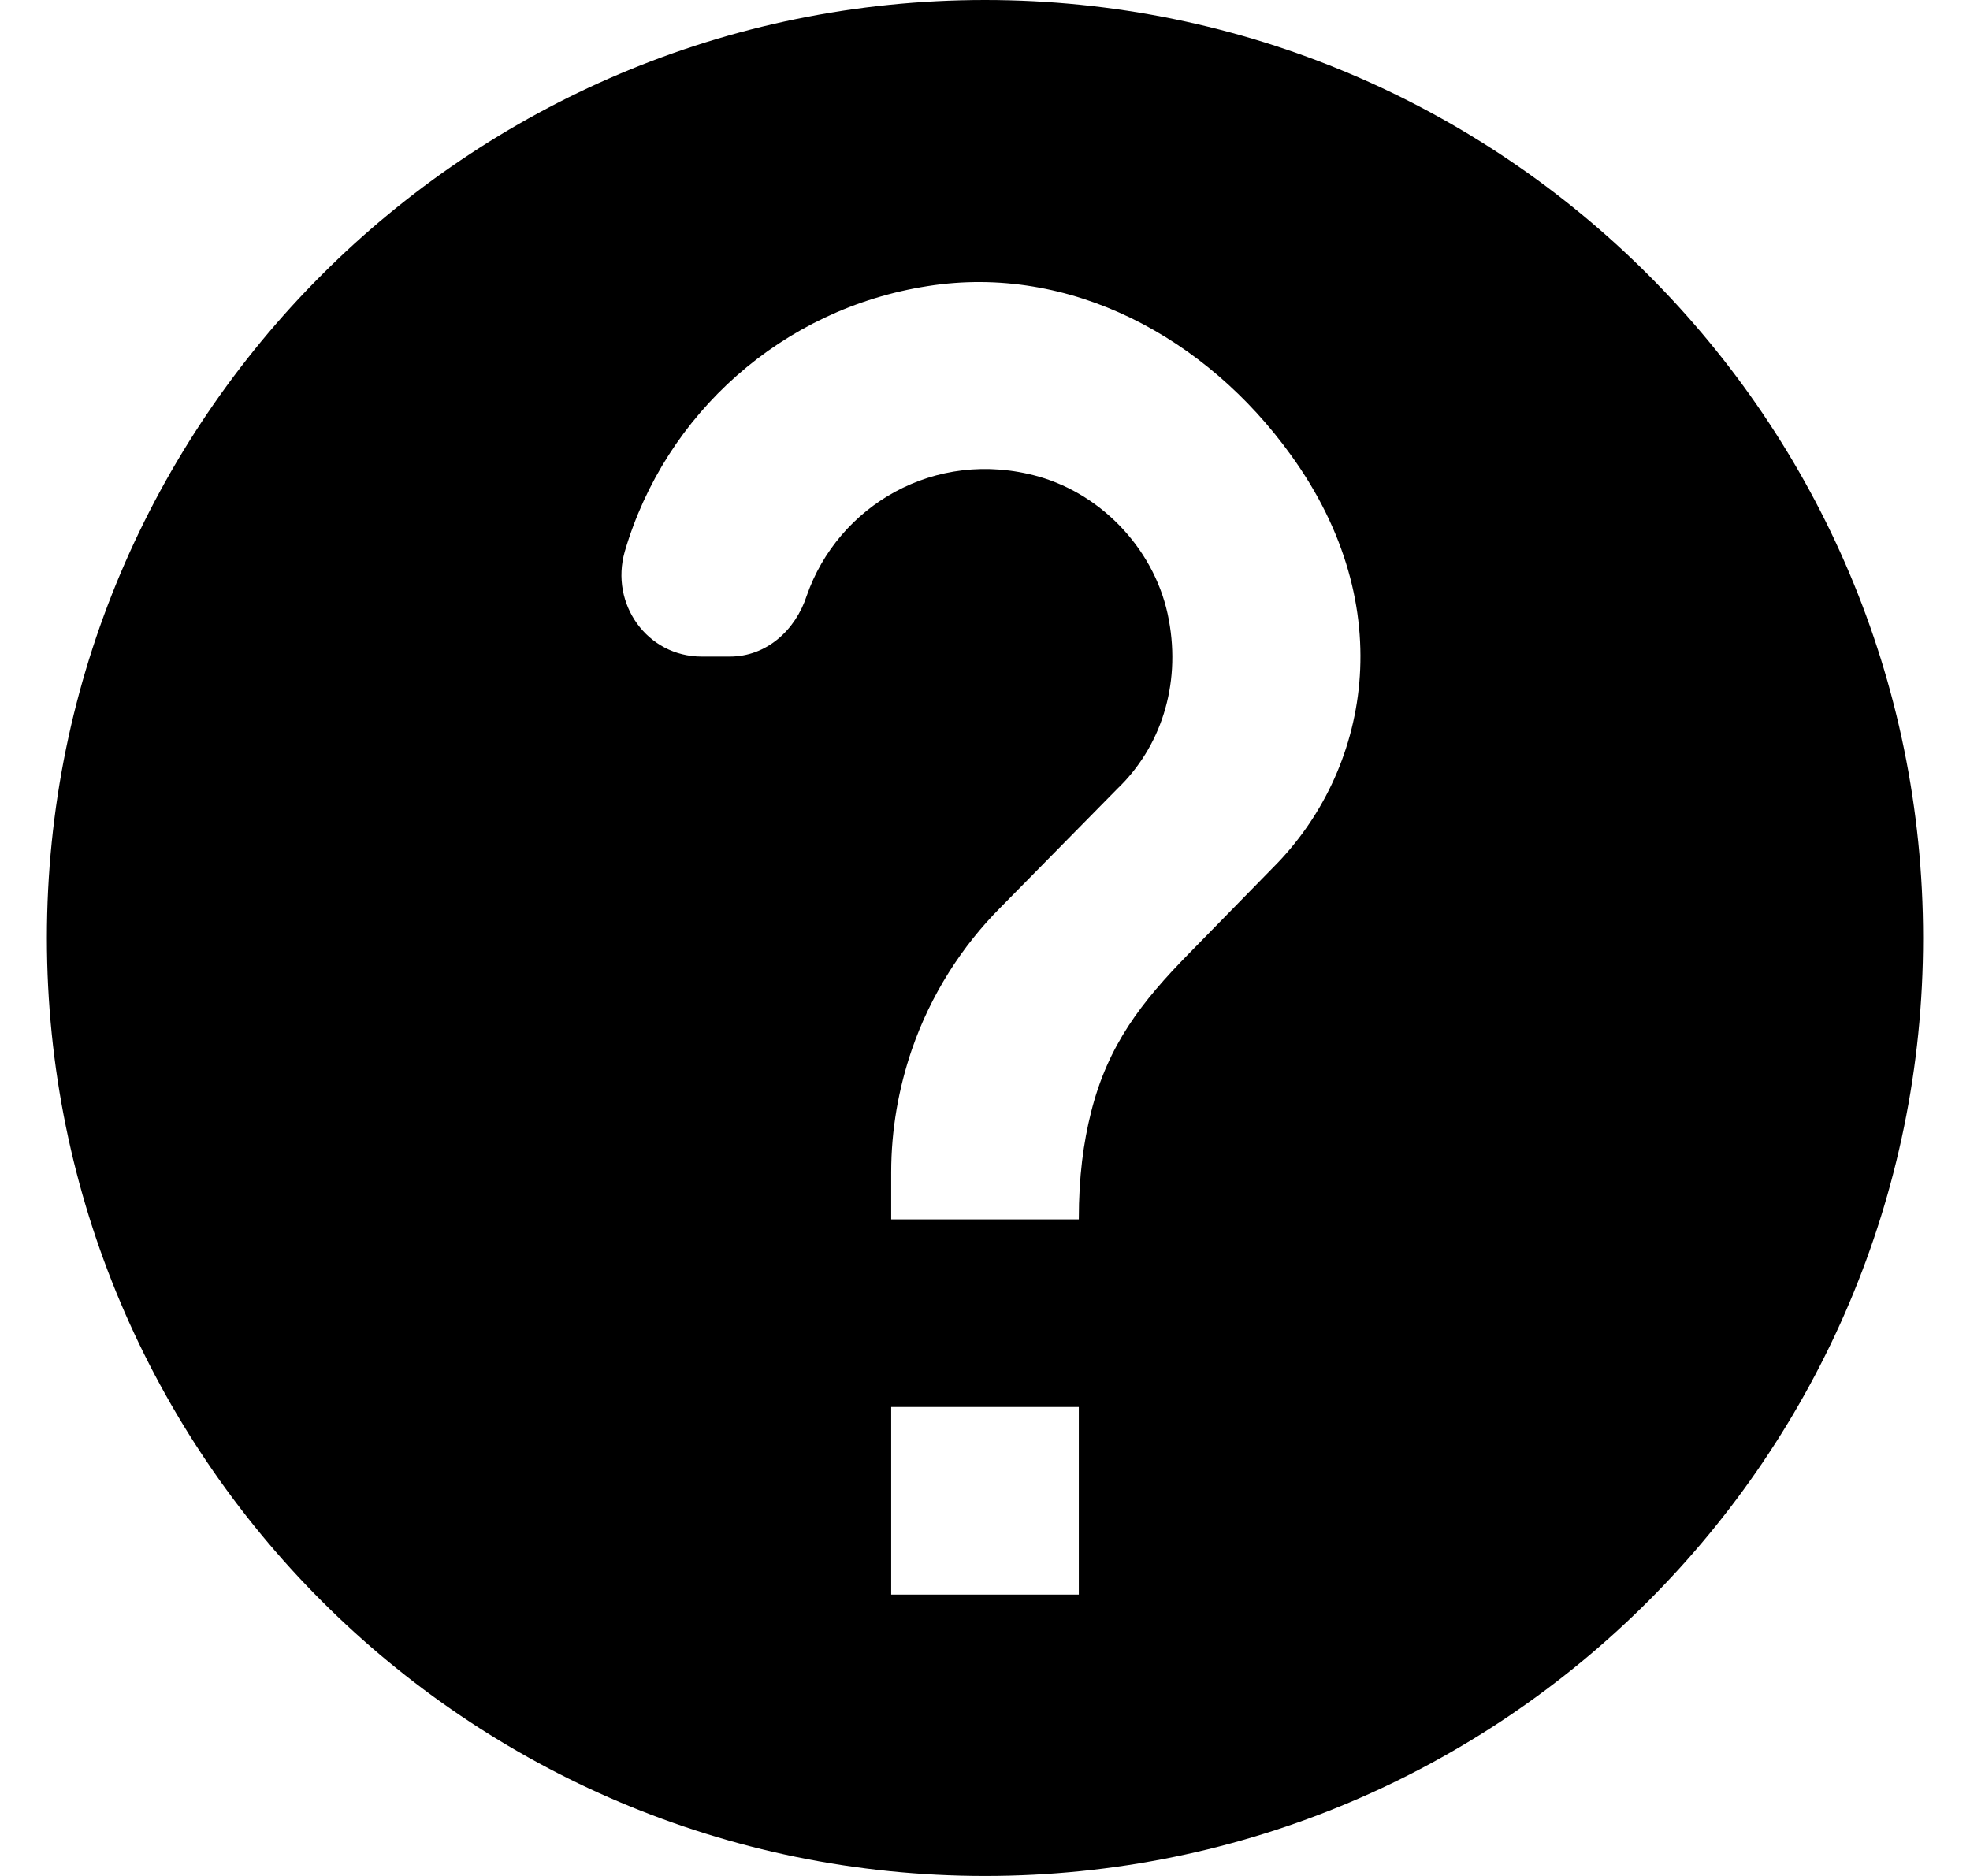
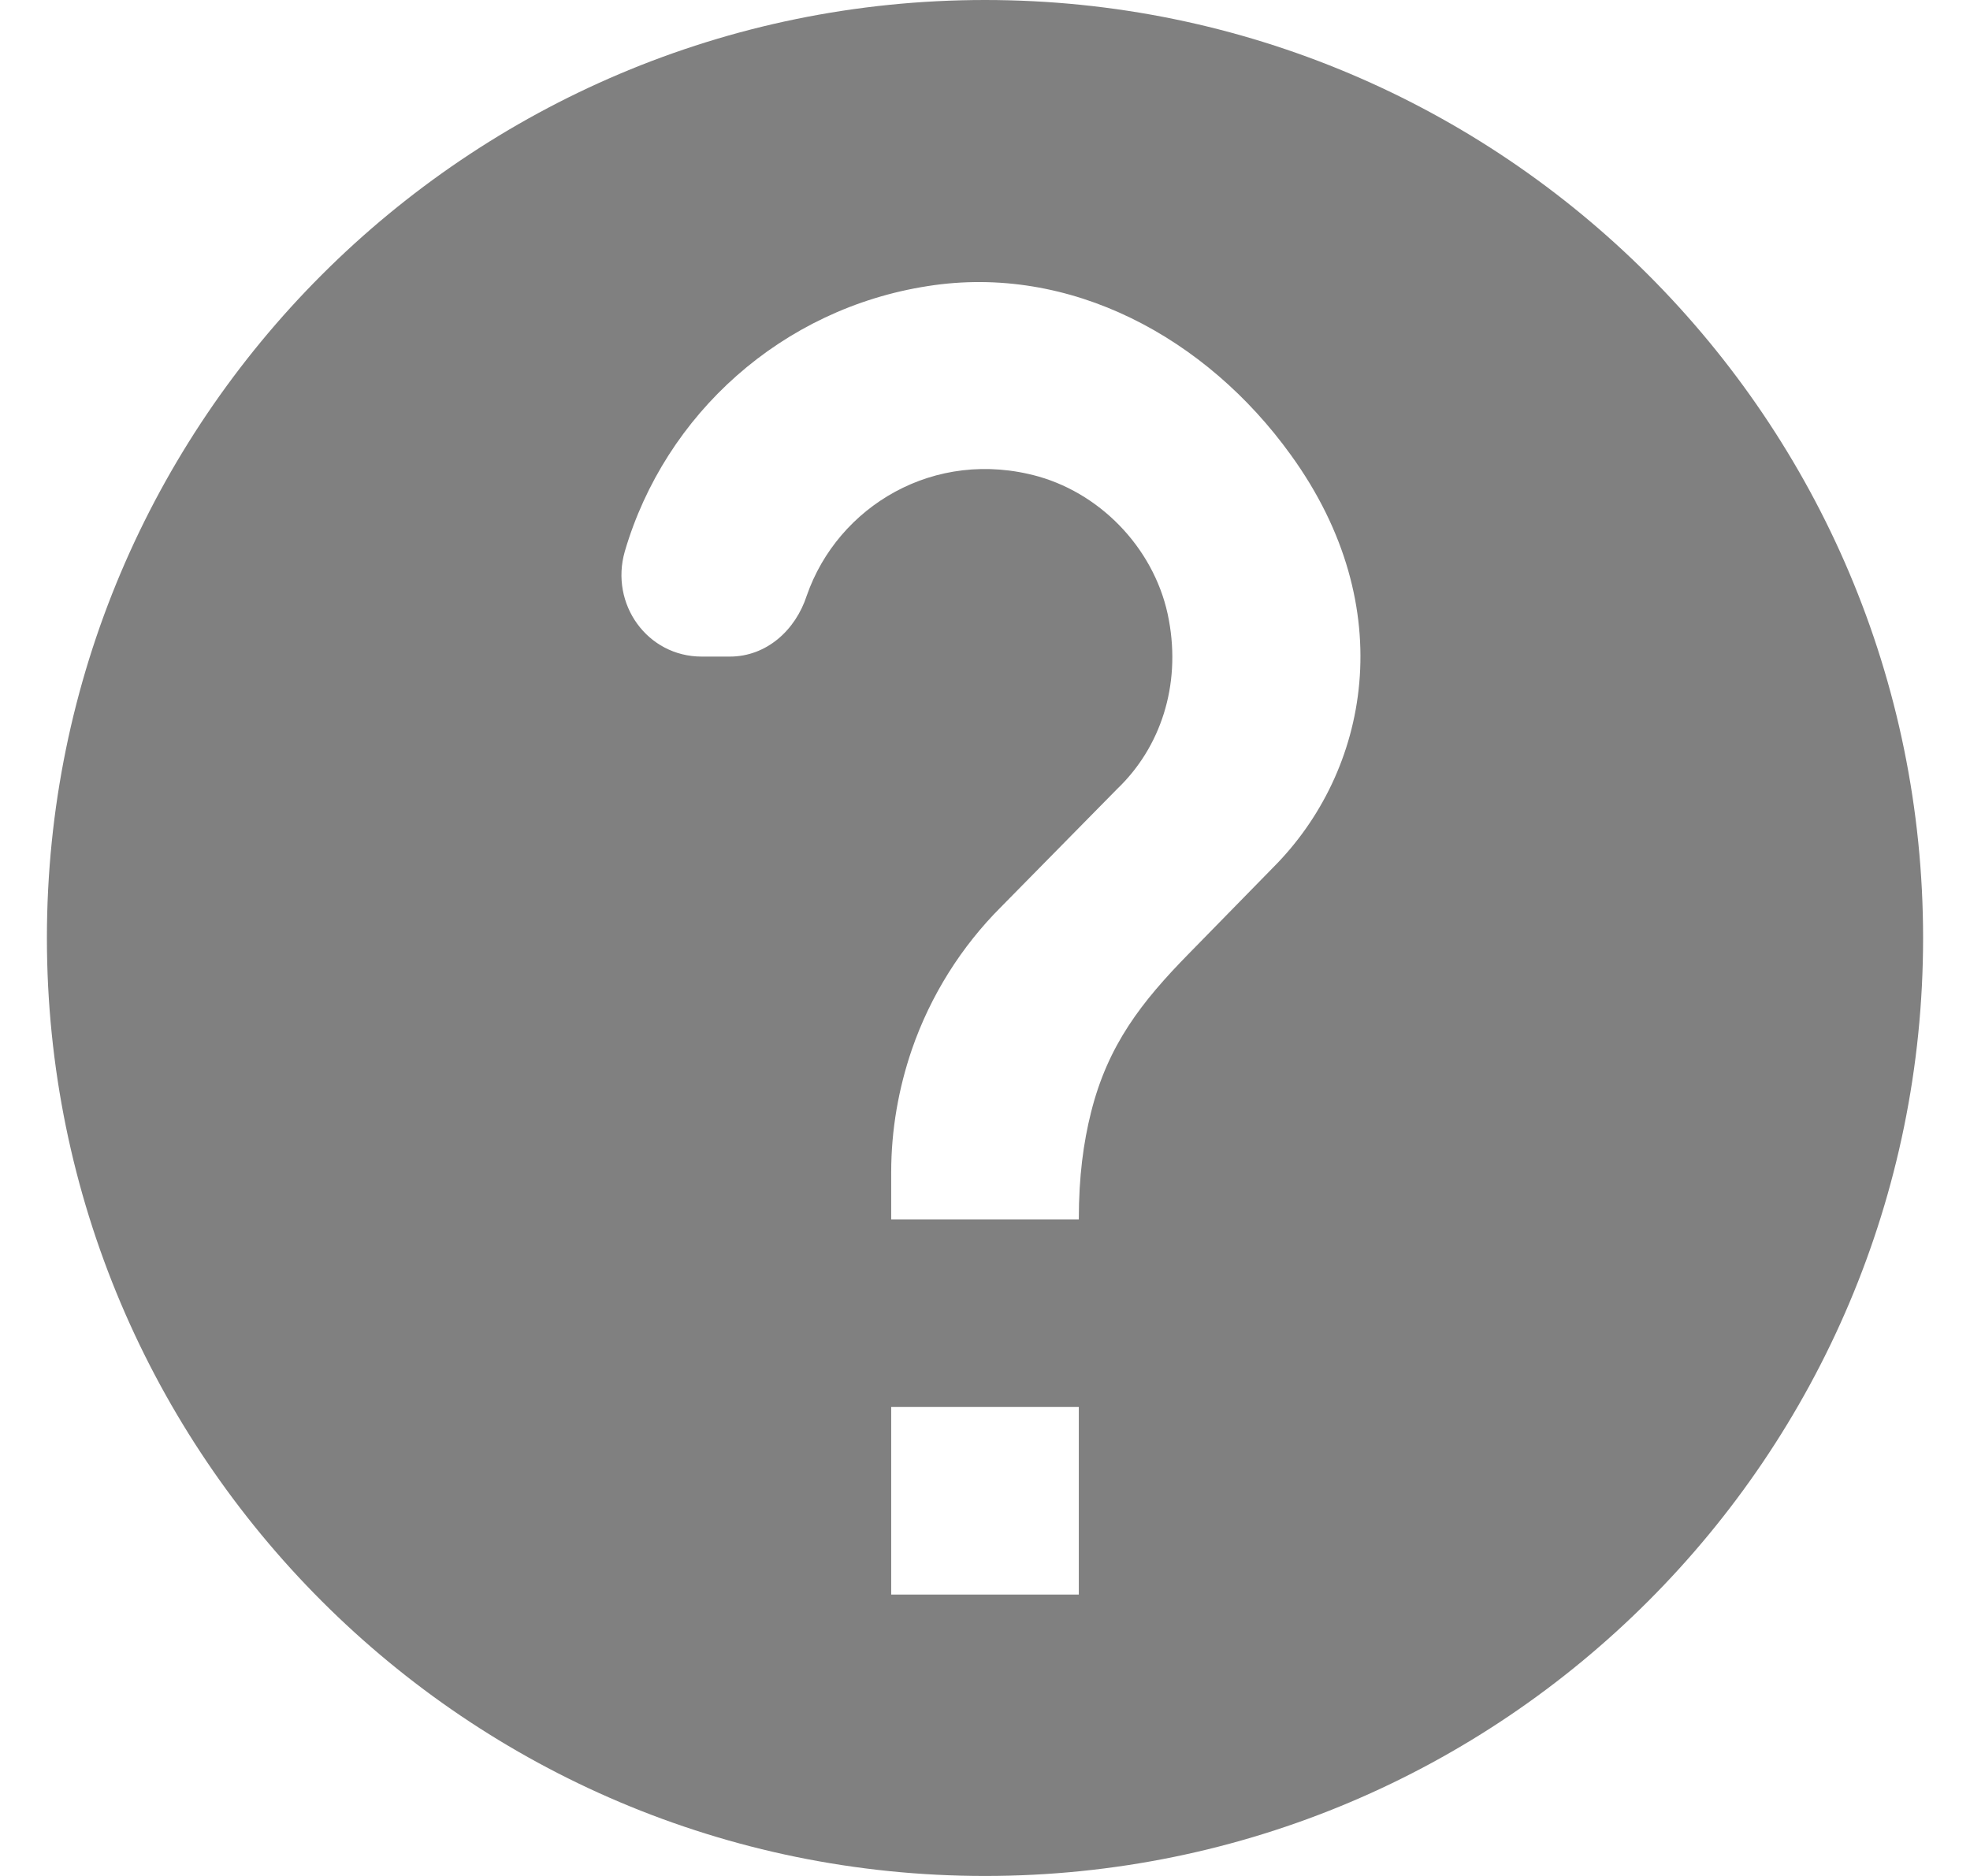
<svg xmlns="http://www.w3.org/2000/svg" width="21" height="20" viewBox="0 0 21 20" fill="none">
-   <path d="M10.5 0C4.98 0 0.5 4.48 0.5 10C0.5 15.52 4.98 20 10.5 20C16.02 20 20.5 15.52 20.5 10C20.5 4.48 16.02 0 10.5 0ZM11.5 17H9.5V15H11.5V17ZM13.57 9.25L12.67 10.17C12.17 10.68 11.81 11.14 11.63 11.86C11.55 12.18 11.5 12.54 11.5 13H9.5V12.5C9.5 12.04 9.58 11.6 9.72 11.19C9.92 10.61 10.25 10.09 10.67 9.67L11.91 8.41C12.37 7.97 12.59 7.31 12.46 6.61C12.33 5.89 11.77 5.28 11.07 5.08C9.96 4.77 8.93 5.4 8.6 6.35C8.48 6.72 8.17 7 7.78 7H7.48C6.9 7 6.5 6.44 6.66 5.88C7.09 4.41 8.34 3.29 9.89 3.05C11.41 2.81 12.86 3.6 13.76 4.85C14.94 6.48 14.59 8.23 13.57 9.25Z" fill="black" />
+   <path d="M10.5 0C4.98 0 0.5 4.48 0.5 10C0.5 15.52 4.98 20 10.5 20C16.02 20 20.5 15.52 20.5 10C20.5 4.48 16.02 0 10.5 0ZM11.5 17H9.5V15H11.5V17ZM13.57 9.25L12.67 10.17C12.17 10.68 11.81 11.14 11.63 11.86C11.55 12.18 11.5 12.54 11.5 13H9.5V12.5C9.5 12.04 9.58 11.6 9.72 11.19C9.92 10.61 10.25 10.09 10.67 9.67L11.91 8.41C12.37 7.97 12.59 7.31 12.46 6.61C12.33 5.89 11.77 5.28 11.07 5.08C9.96 4.77 8.93 5.4 8.6 6.35C8.48 6.72 8.17 7 7.78 7H7.48C6.9 7 6.5 6.44 6.66 5.88C7.09 4.41 8.34 3.29 9.89 3.05C11.41 2.81 12.86 3.6 13.76 4.85C14.94 6.48 14.59 8.23 13.57 9.25Z" fill="grey" />
</svg>
